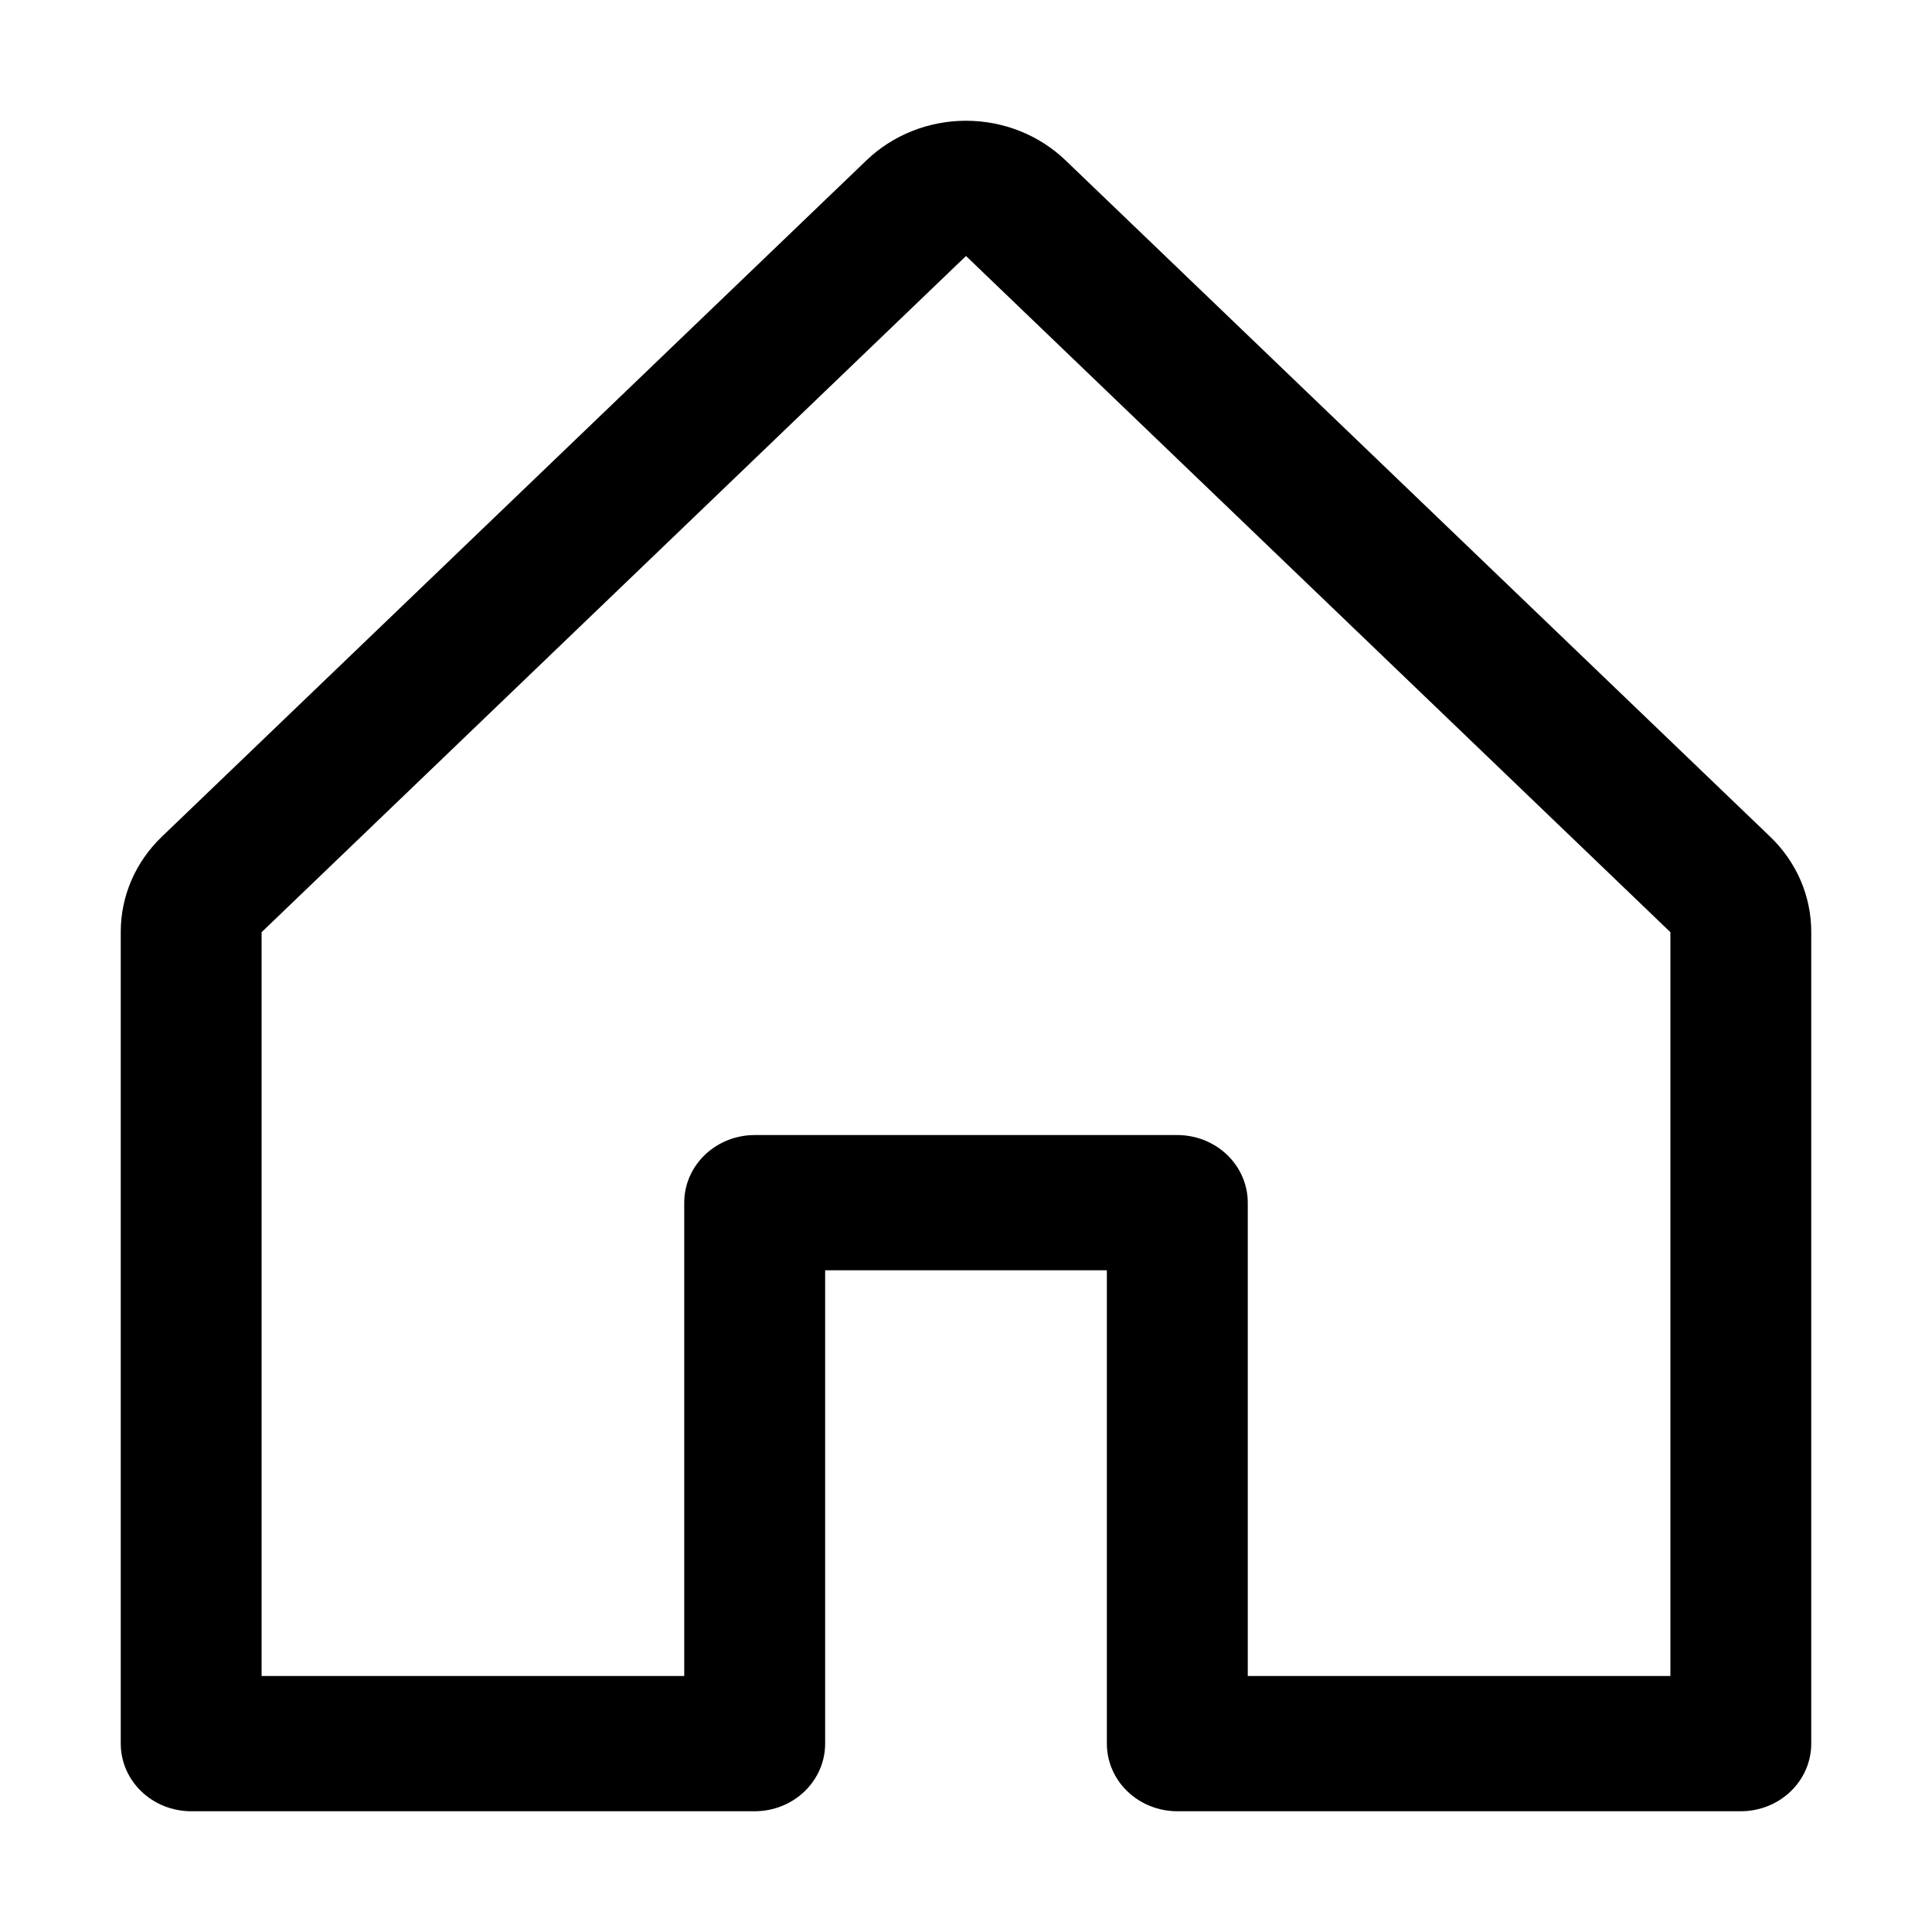
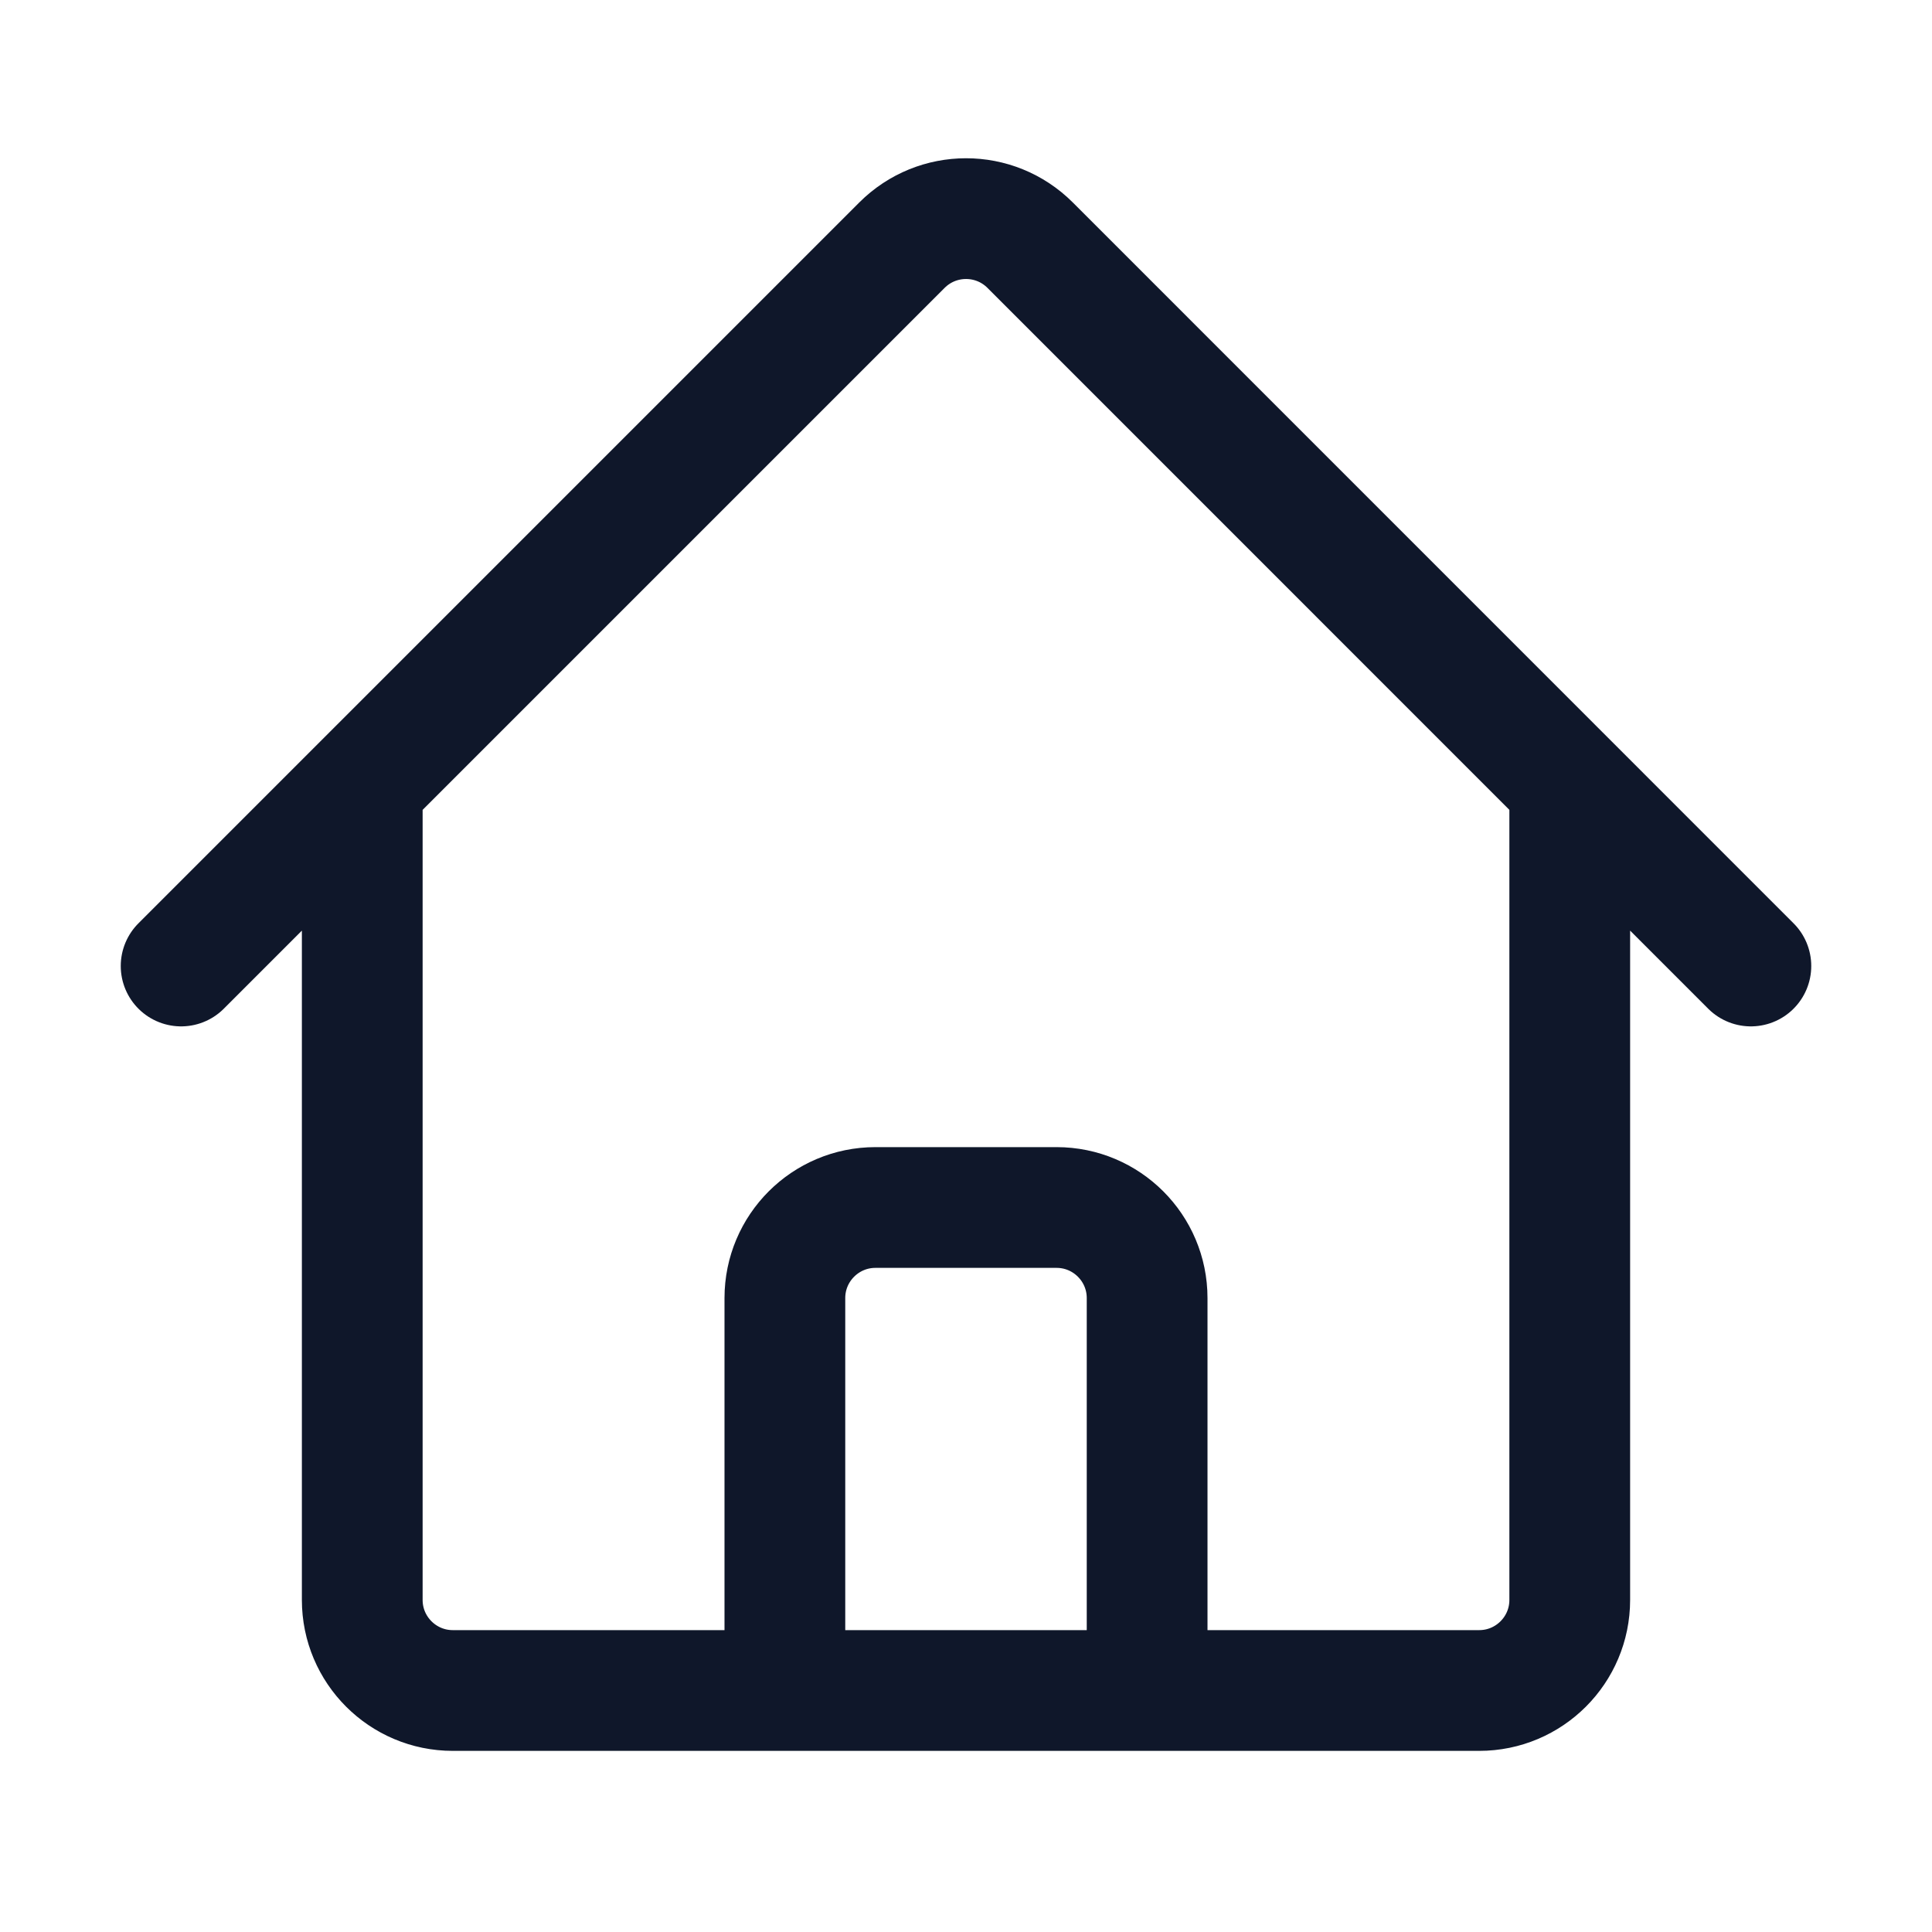
- <svg xmlns="http://www.w3.org/2000/svg" width="32" height="32" viewBox="0 0 32 32" fill="none">
-   <path d="M29.316 13.855L17.649 2.656C17.212 2.236 16.619 2 16 2C15.381 2 14.788 2.236 14.351 2.656L2.684 13.855C2.466 14.063 2.294 14.31 2.176 14.582C2.059 14.854 1.999 15.146 2 15.44V28.88C2 29.177 2.123 29.462 2.342 29.672C2.561 29.882 2.857 30 3.167 30H12.5C12.809 30 13.106 29.882 13.325 29.672C13.544 29.462 13.667 29.177 13.667 28.88V21.04H18.333V28.88C18.333 29.177 18.456 29.462 18.675 29.672C18.894 29.882 19.191 30 19.5 30H28.833C29.143 30 29.439 29.882 29.658 29.672C29.877 29.462 30 29.177 30 28.88V15.44C30.001 15.146 29.941 14.854 29.824 14.582C29.706 14.31 29.534 14.063 29.316 13.855ZM27.667 27.76H20.667V19.92C20.667 19.623 20.544 19.338 20.325 19.128C20.106 18.918 19.809 18.8 19.5 18.8H12.5C12.191 18.8 11.894 18.918 11.675 19.128C11.456 19.338 11.333 19.623 11.333 19.92V27.76H4.333V15.44L16 4.24L27.667 15.44V27.76Z" fill="black" />
+ <svg xmlns="http://www.w3.org/2000/svg" width="24" height="24" viewBox="0 0 24 24" fill="none">
+   <path d="M2.25 12L11.204 3.046C11.644 2.606 12.356 2.606 12.796 3.045L21.75 12M4.5 9.75V19.875C4.5 20.496 5.004 21 5.625 21H9.75V16.125C9.75 15.504 10.254 15 10.875 15H13.125C13.746 15 14.25 15.504 14.25 16.125V21H18.375C18.996 21 19.5 20.496 19.5 19.875V9.75M8.25 21H16.5" stroke="#0F172A" stroke-width="1.5" stroke-linecap="round" stroke-linejoin="round" />
</svg>
